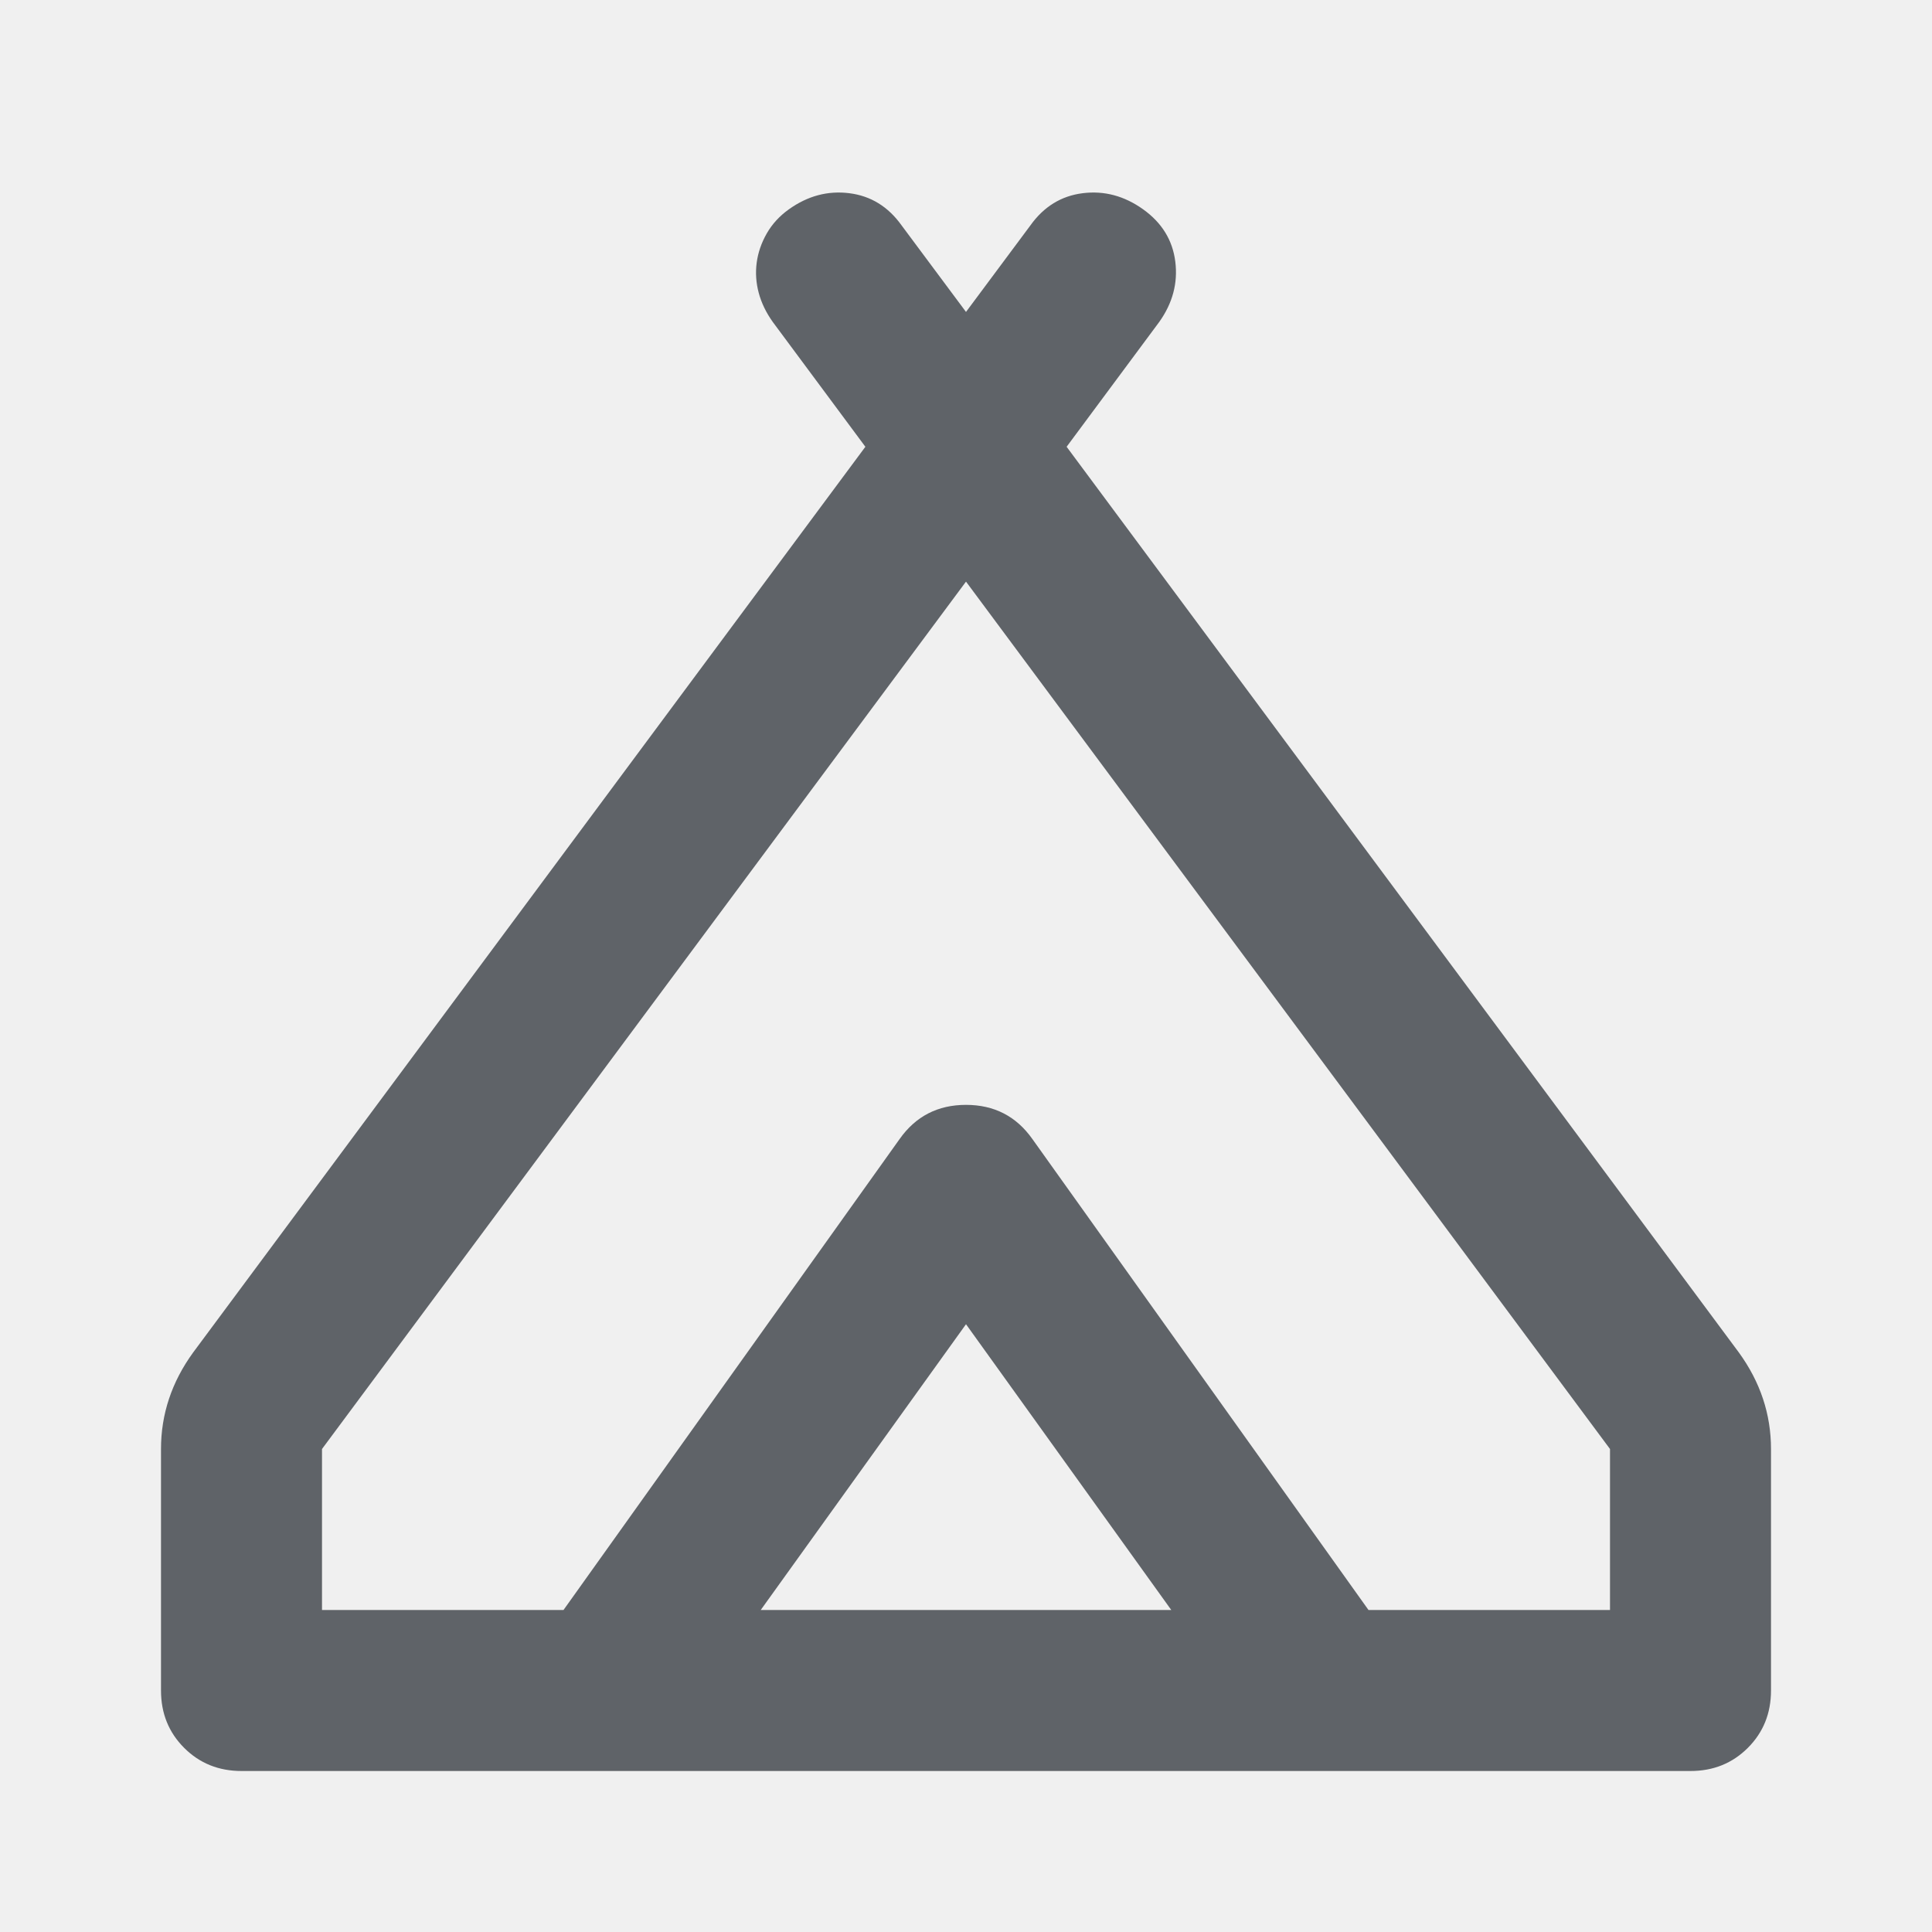
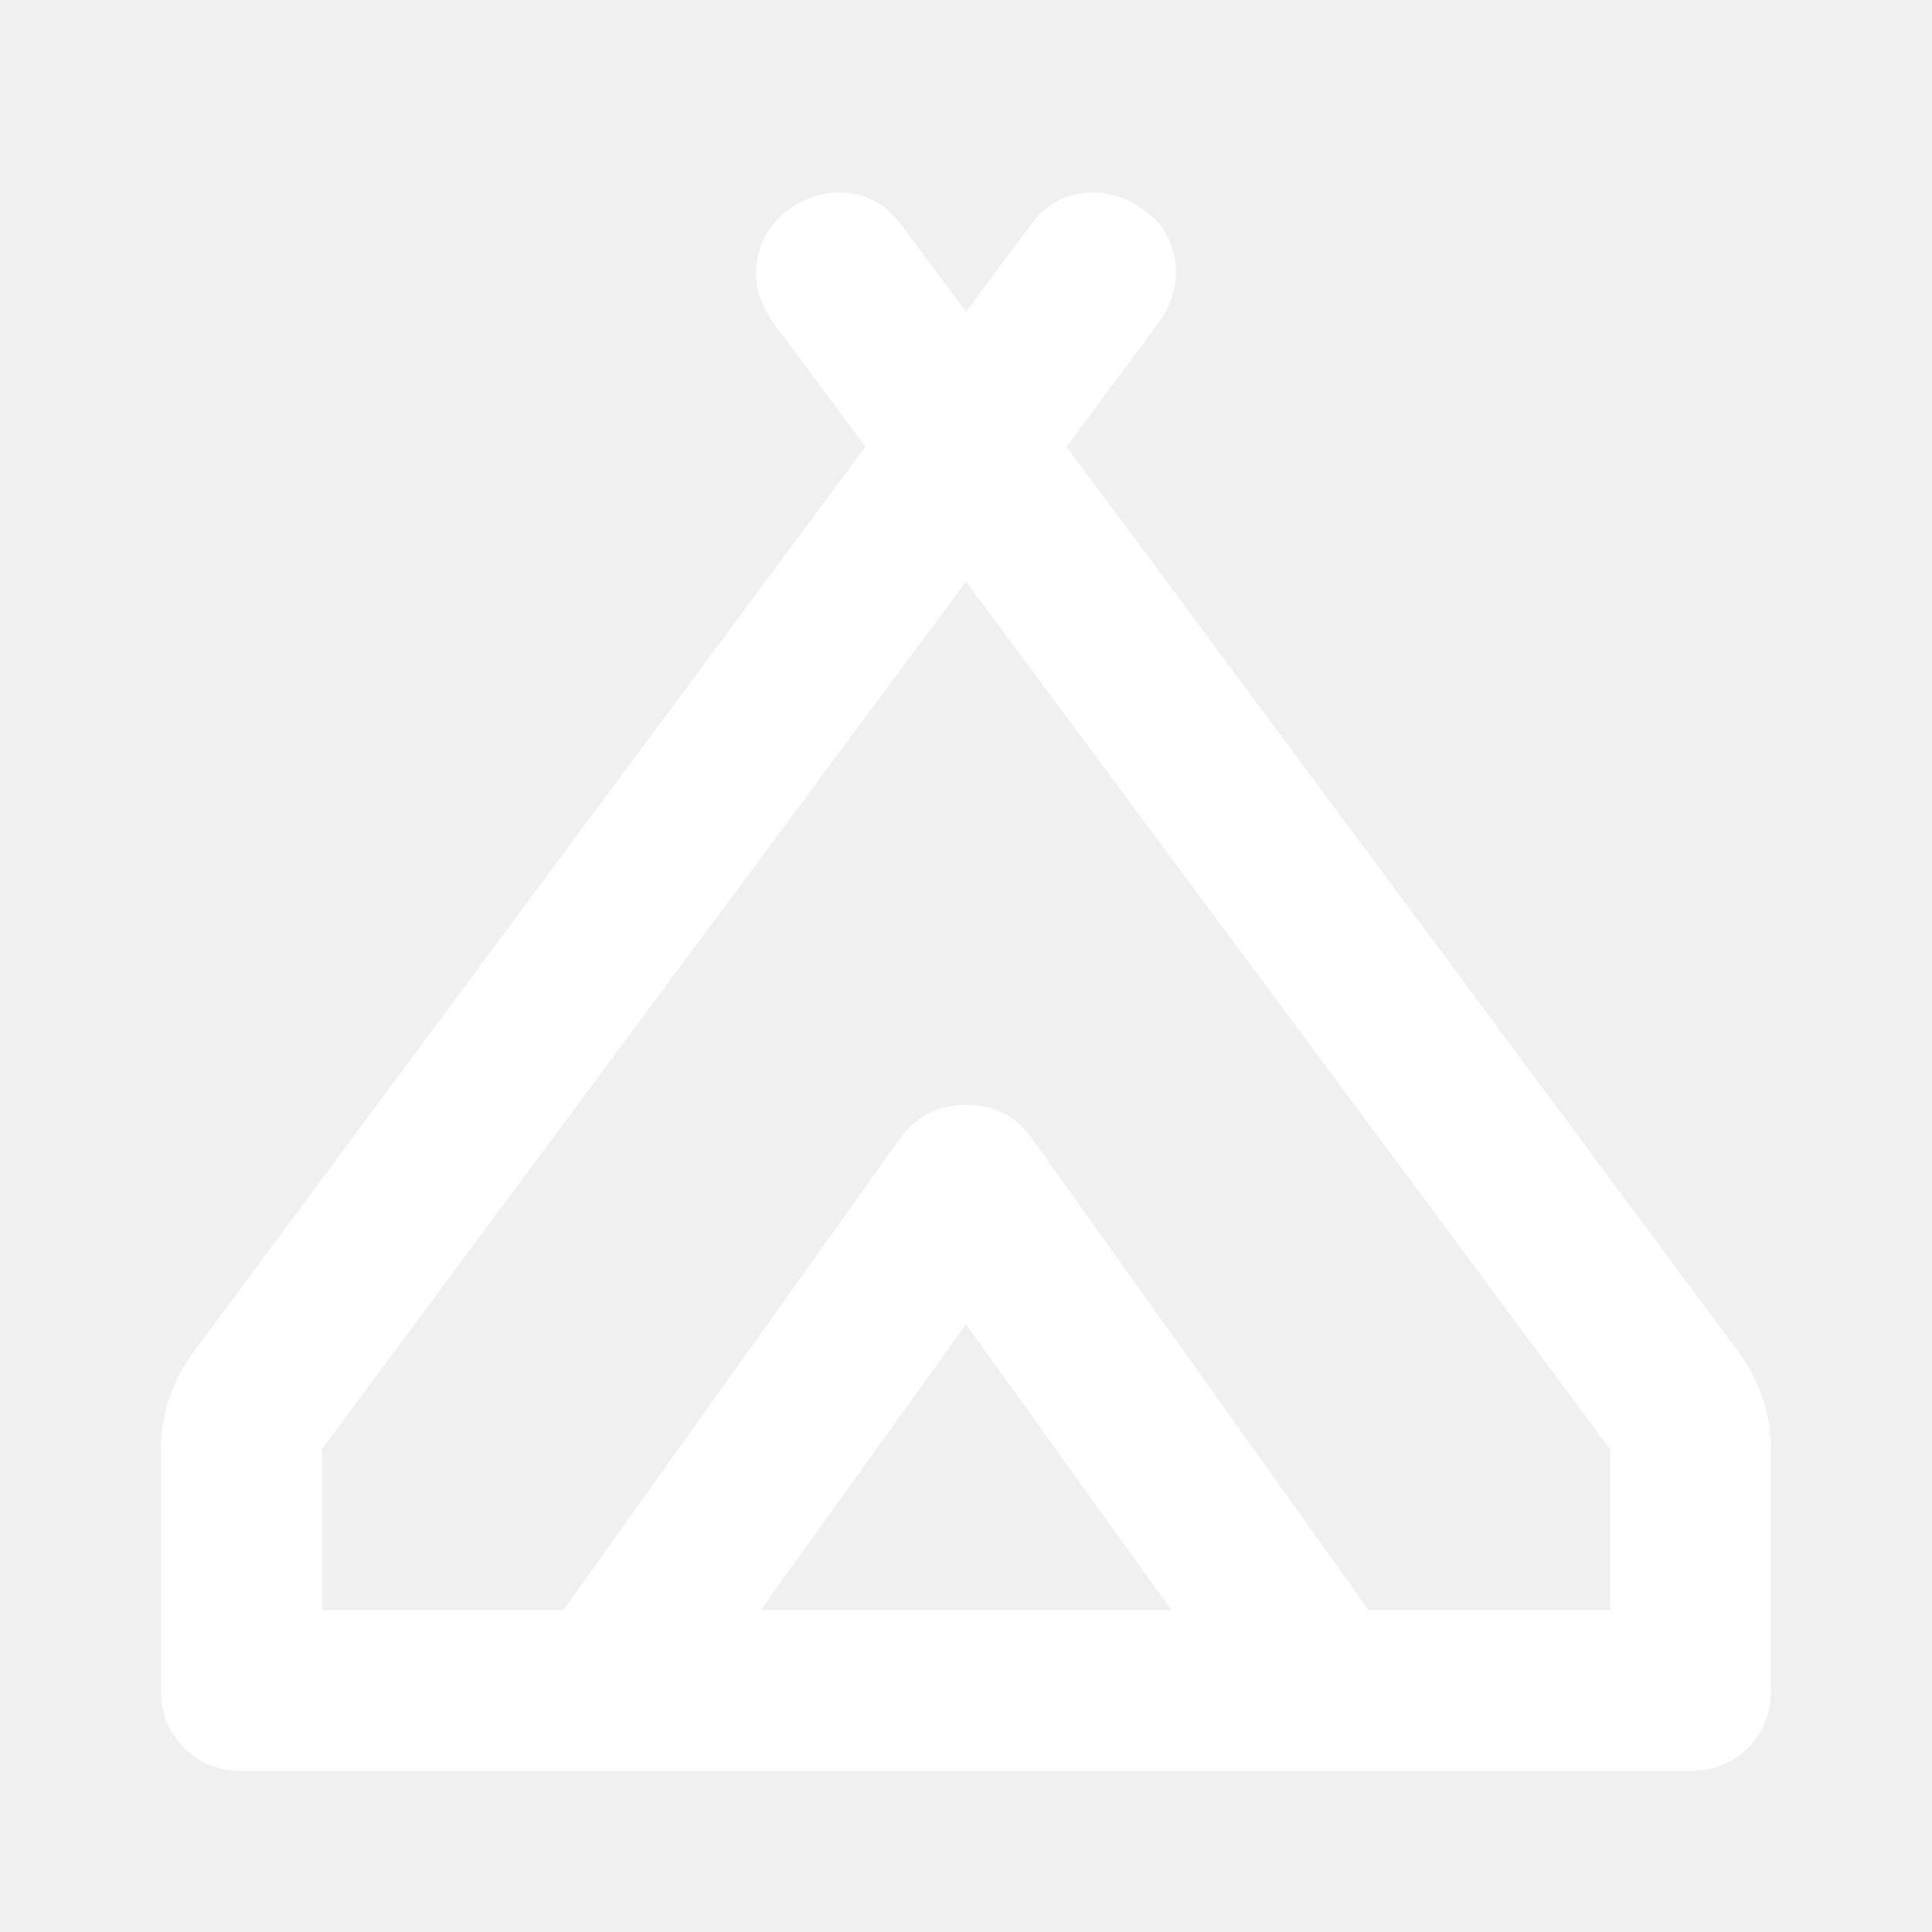
- <svg xmlns="http://www.w3.org/2000/svg" height="24px" viewBox="0 -960 960 960" width="24px" fill="#5f6368">
+ <svg xmlns="http://www.w3.org/2000/svg" height="24px" viewBox="0 -960 960 960" width="24px" fill="#fff">
  <path d="M80-120v-120q0-13 4-25t12-23l334-450-46-62q-5-7-7-14.5t-1-15q1-7.5 5-14.5t11-12q14-10 30-8t26 16l32 43 32-43q10-14 26-16t30 8q14 10 16 26t-8 30l-46 62 334 450q8 11 12 23t4 25v120q0 17-11.5 28.5T840-80H120q-17 0-28.5-11.5T80-120Zm400-551L160-240v80h120l167-234q12-17 33-17t33 17l167 234h120v-80L480-671ZM378-160h204L480-302 378-160Zm135-234 167 234-167-234q-12-17-33-17t-33 17L280-160l167-234q12-17 33-17t33 17Z" />
</svg>
